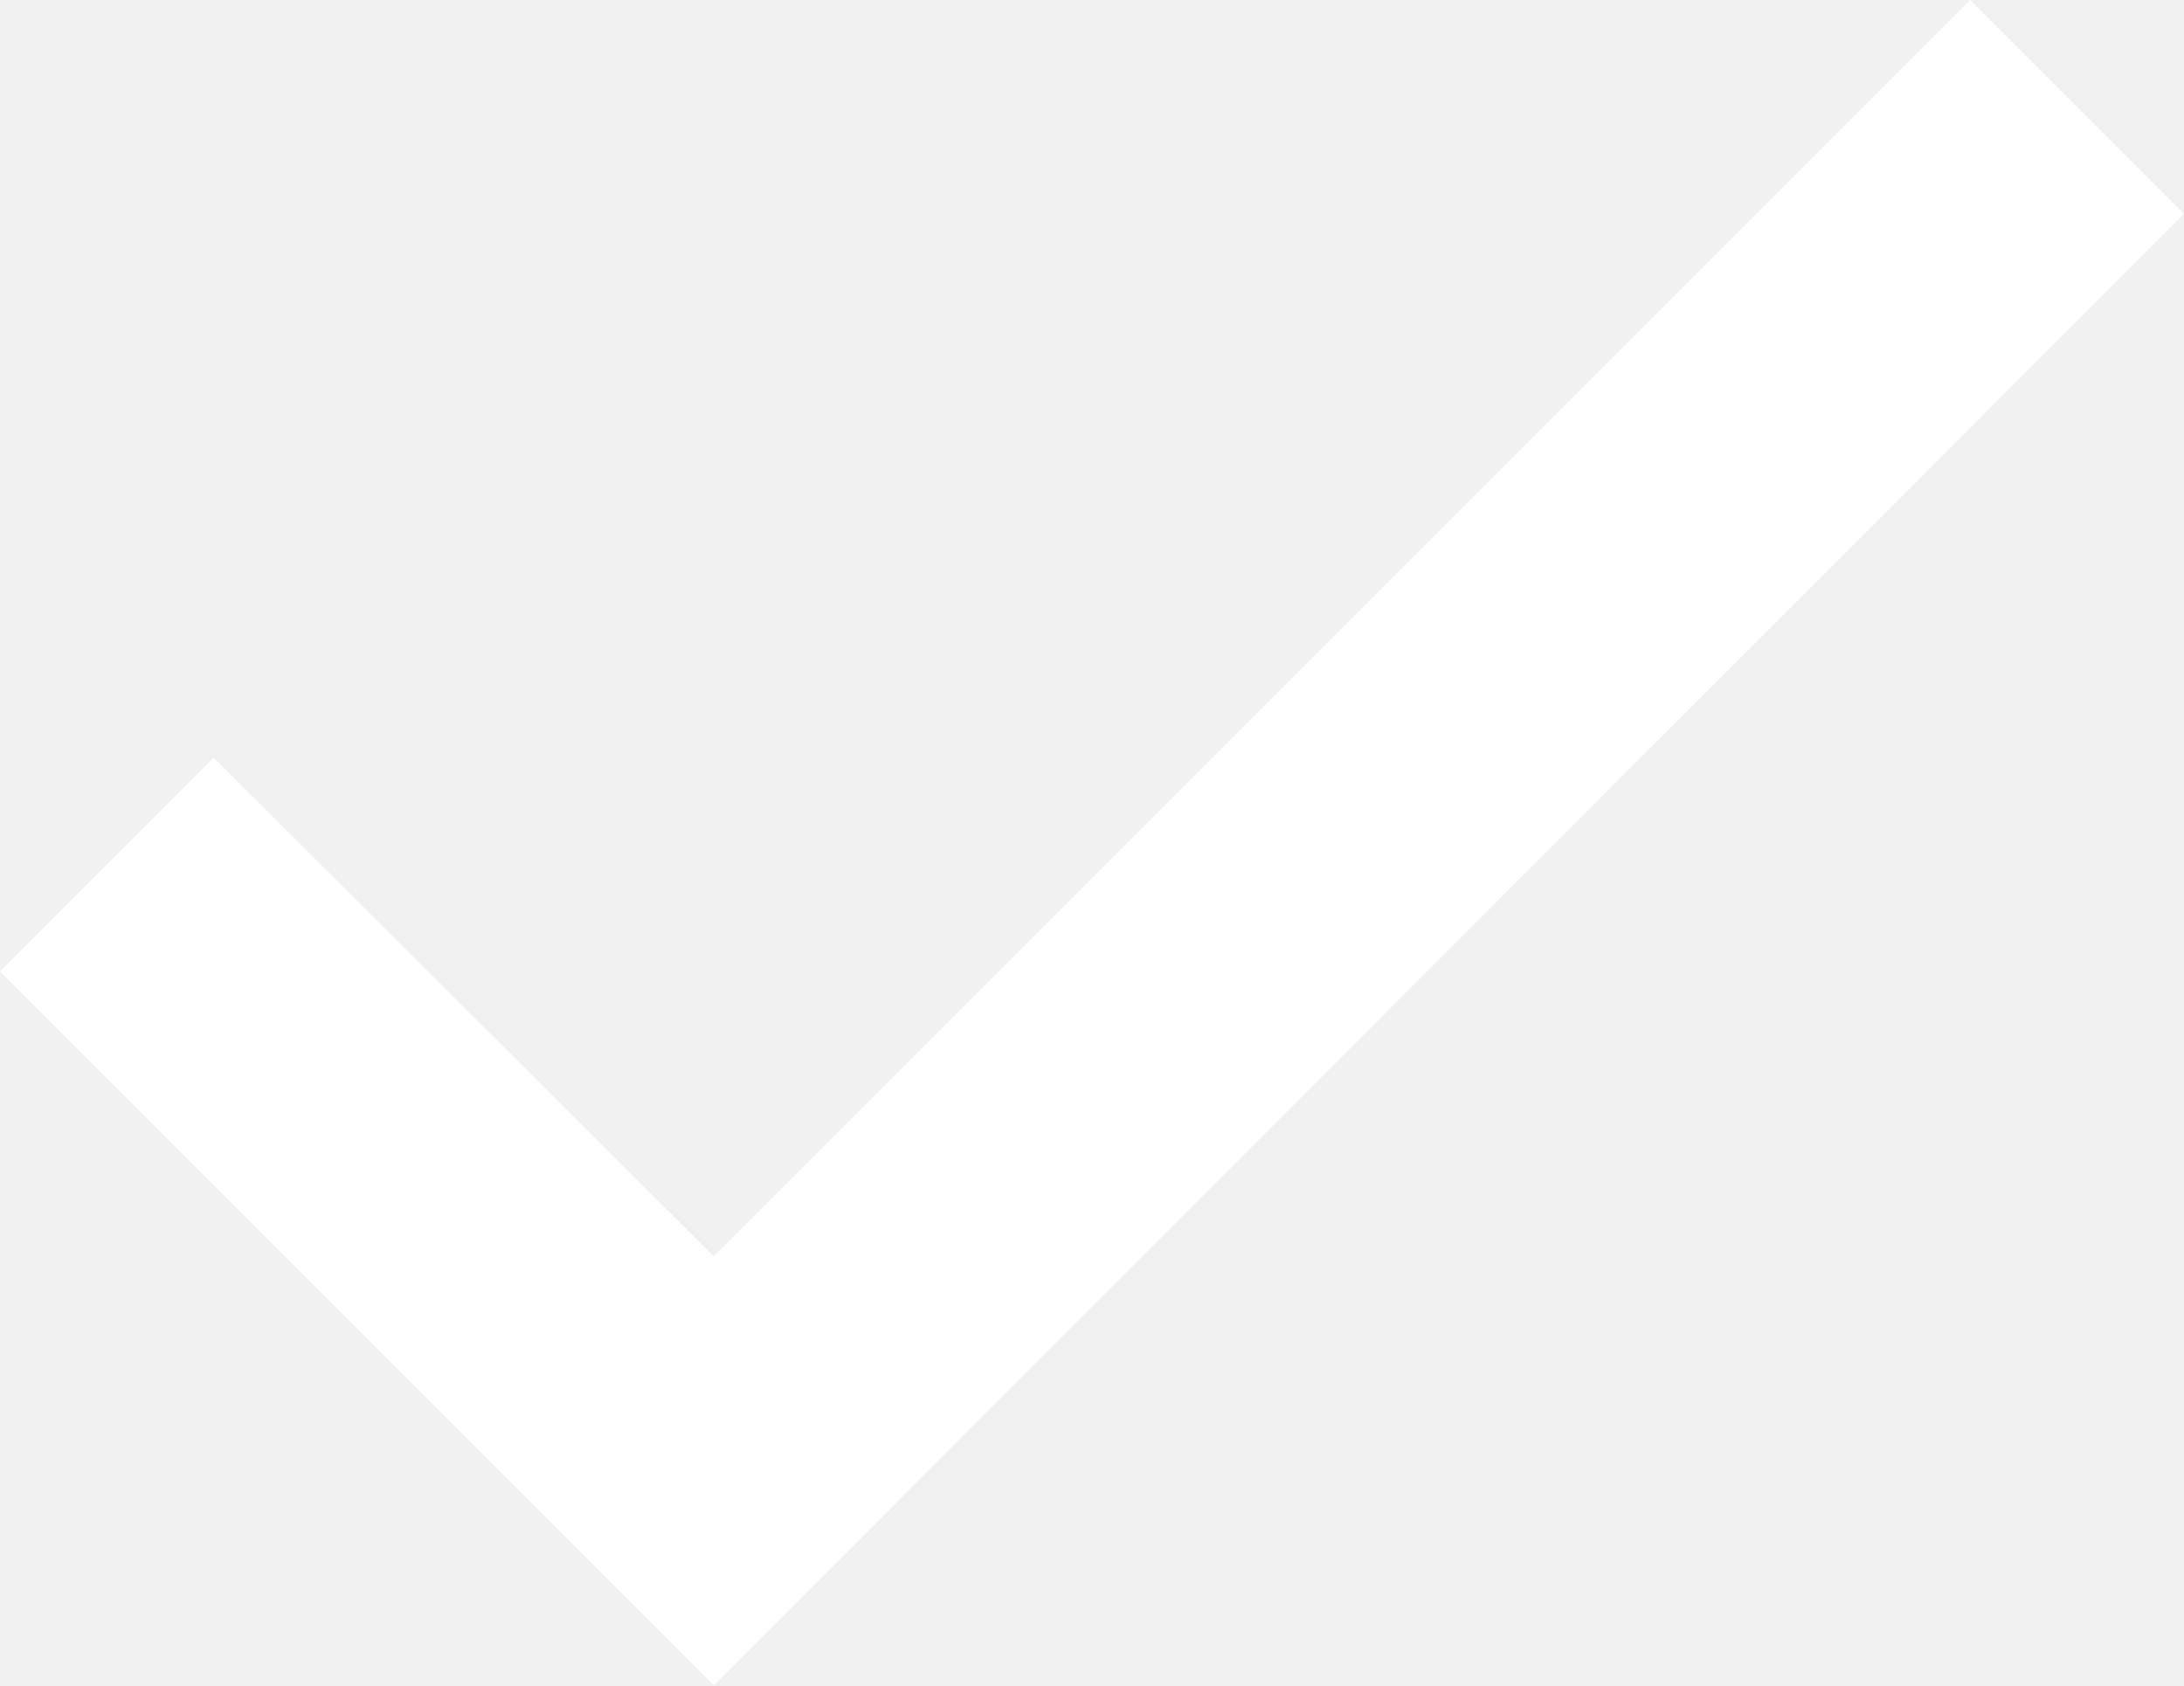
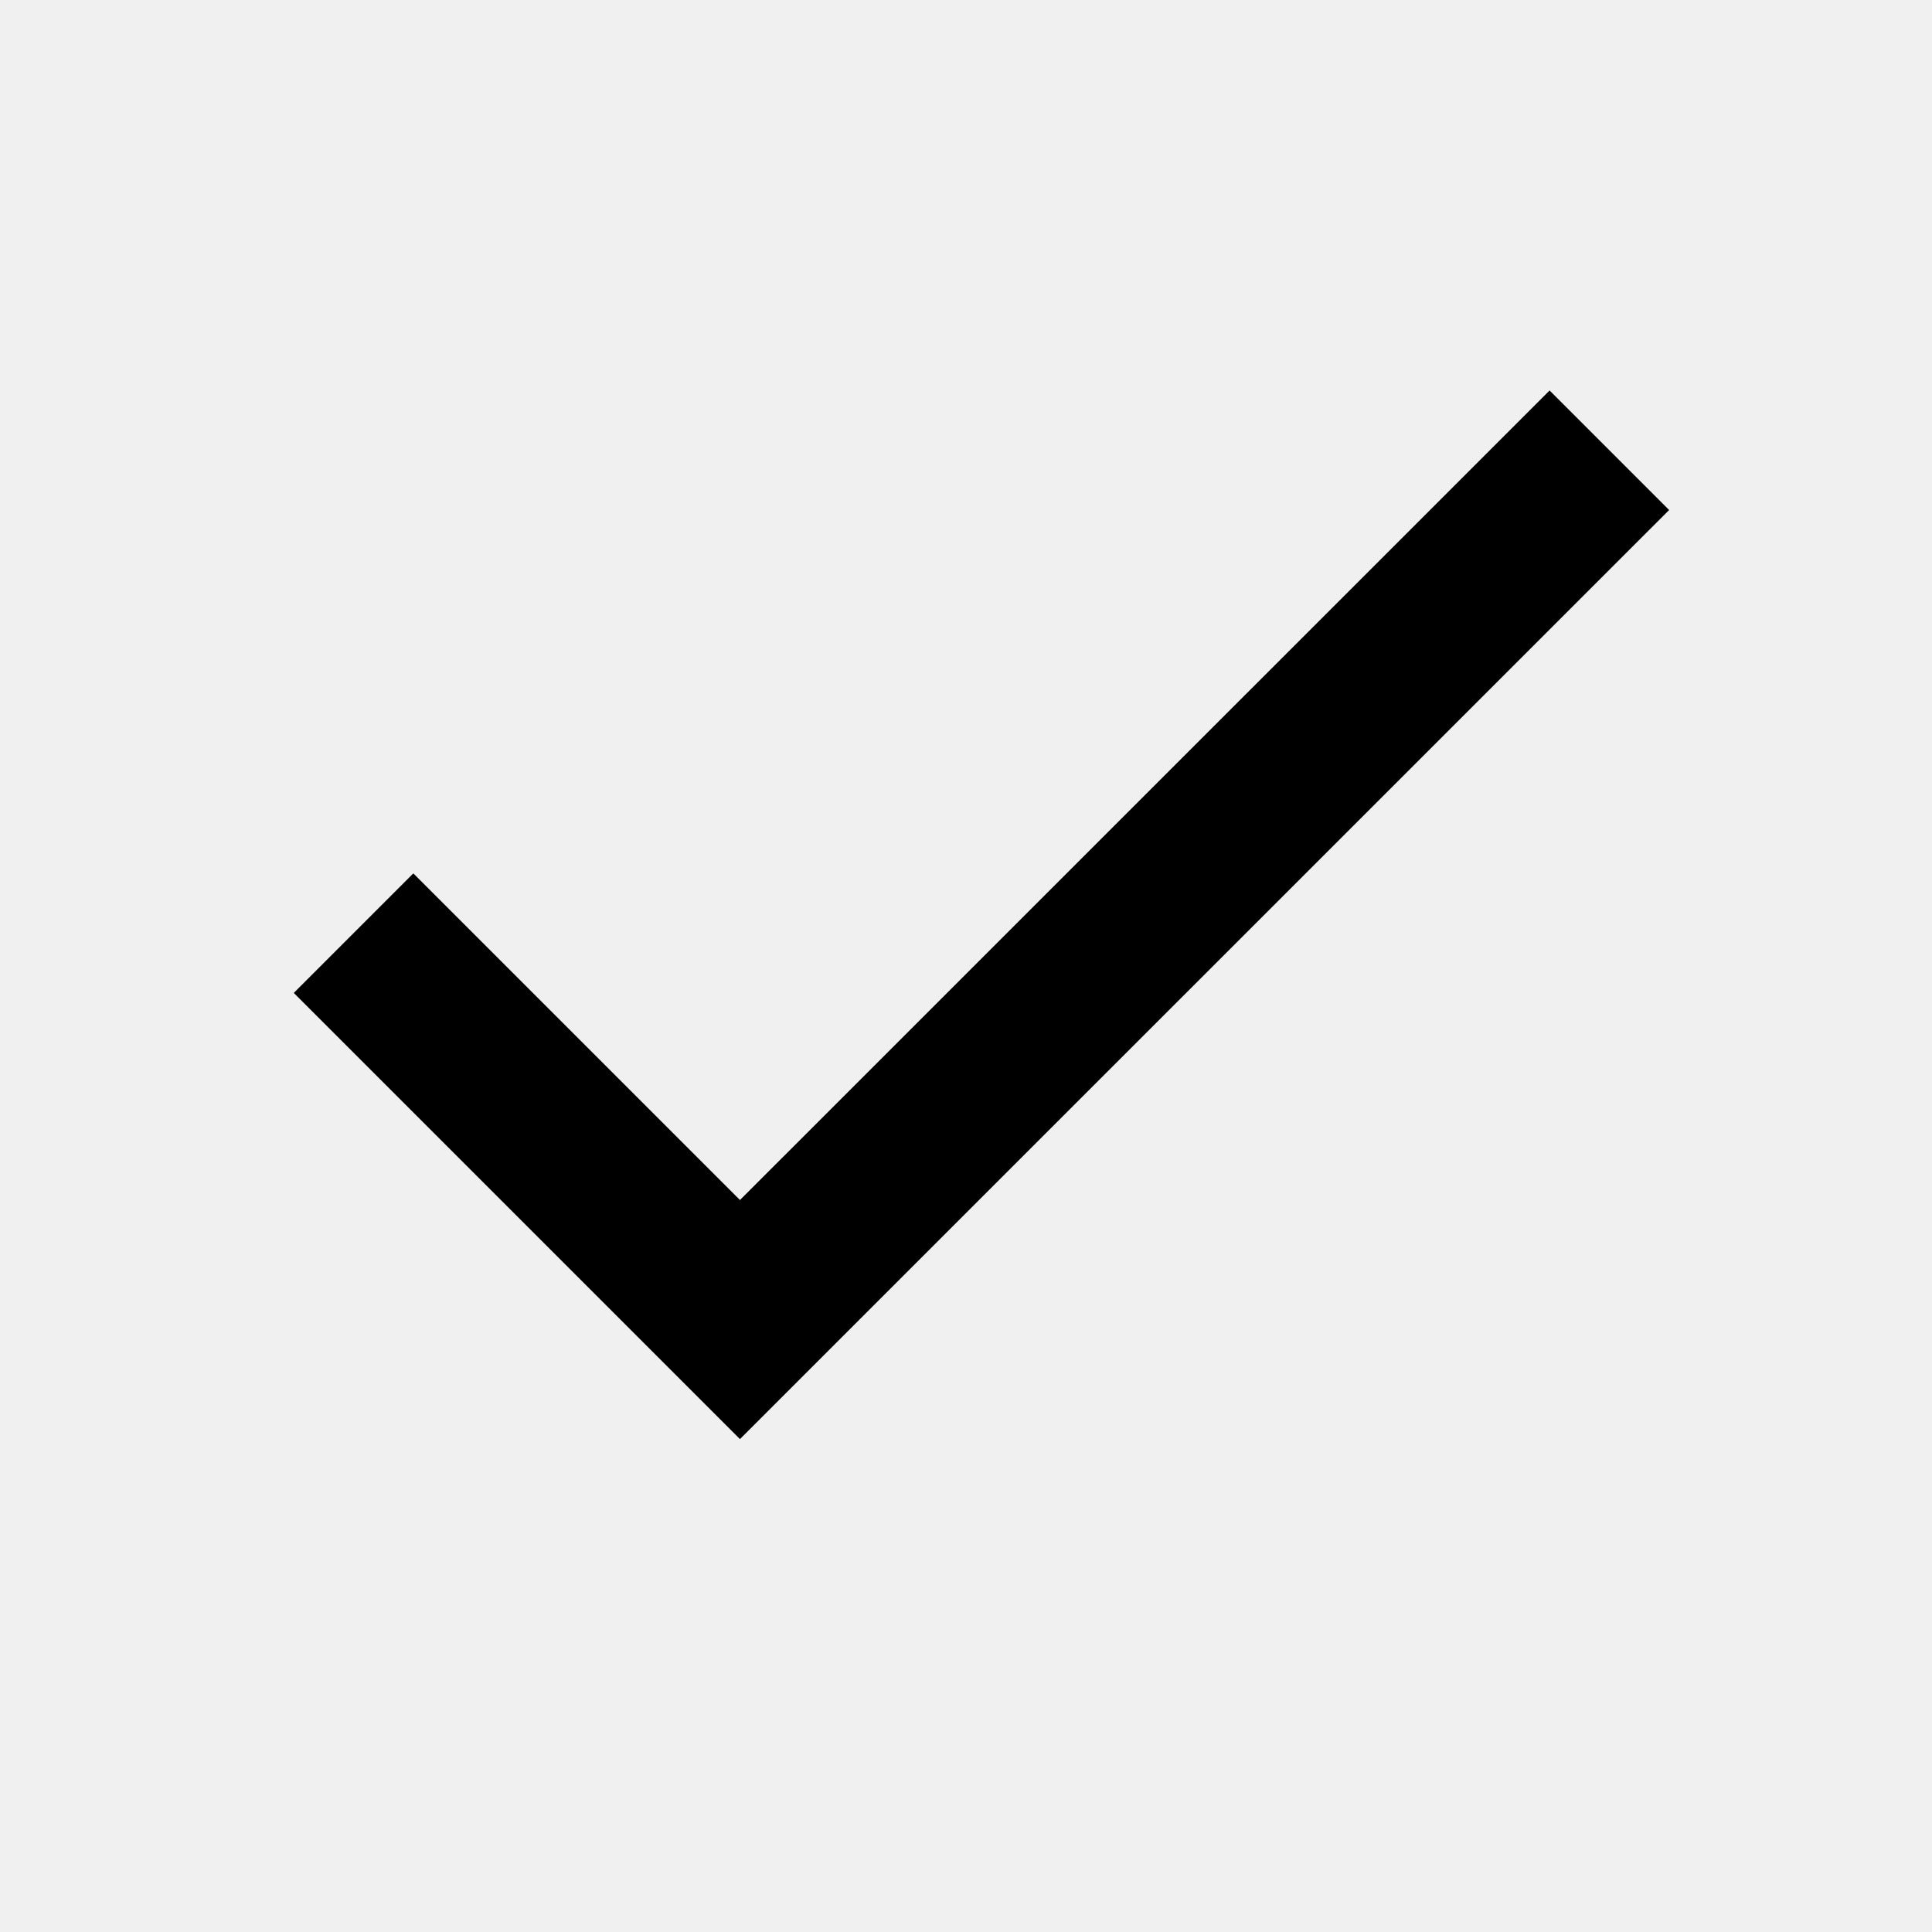
- <svg xmlns="http://www.w3.org/2000/svg" viewBox="0 0 14.41 11.12">
-   <g data-name="Layer 2">
-     <path d="M4.71 8.29 1.41 5 0 6.41l4.71 4.71 9.7-9.71L13 0 4.71 8.29z" data-name="Layer 1" style="fill:#fff" />
-   </g>
+ <svg xmlns="http://www.w3.org/2000/svg" class="icon-checkmark" aria-hidden="true" focusable="false" width="20" height="20" viewBox="0 0 20 20" fill="none" stroke="currentColor" stroke-width="1.75">
+   <path d="M16.66 4.661L7.66 13.66L3.66 9.66" />
</svg>
